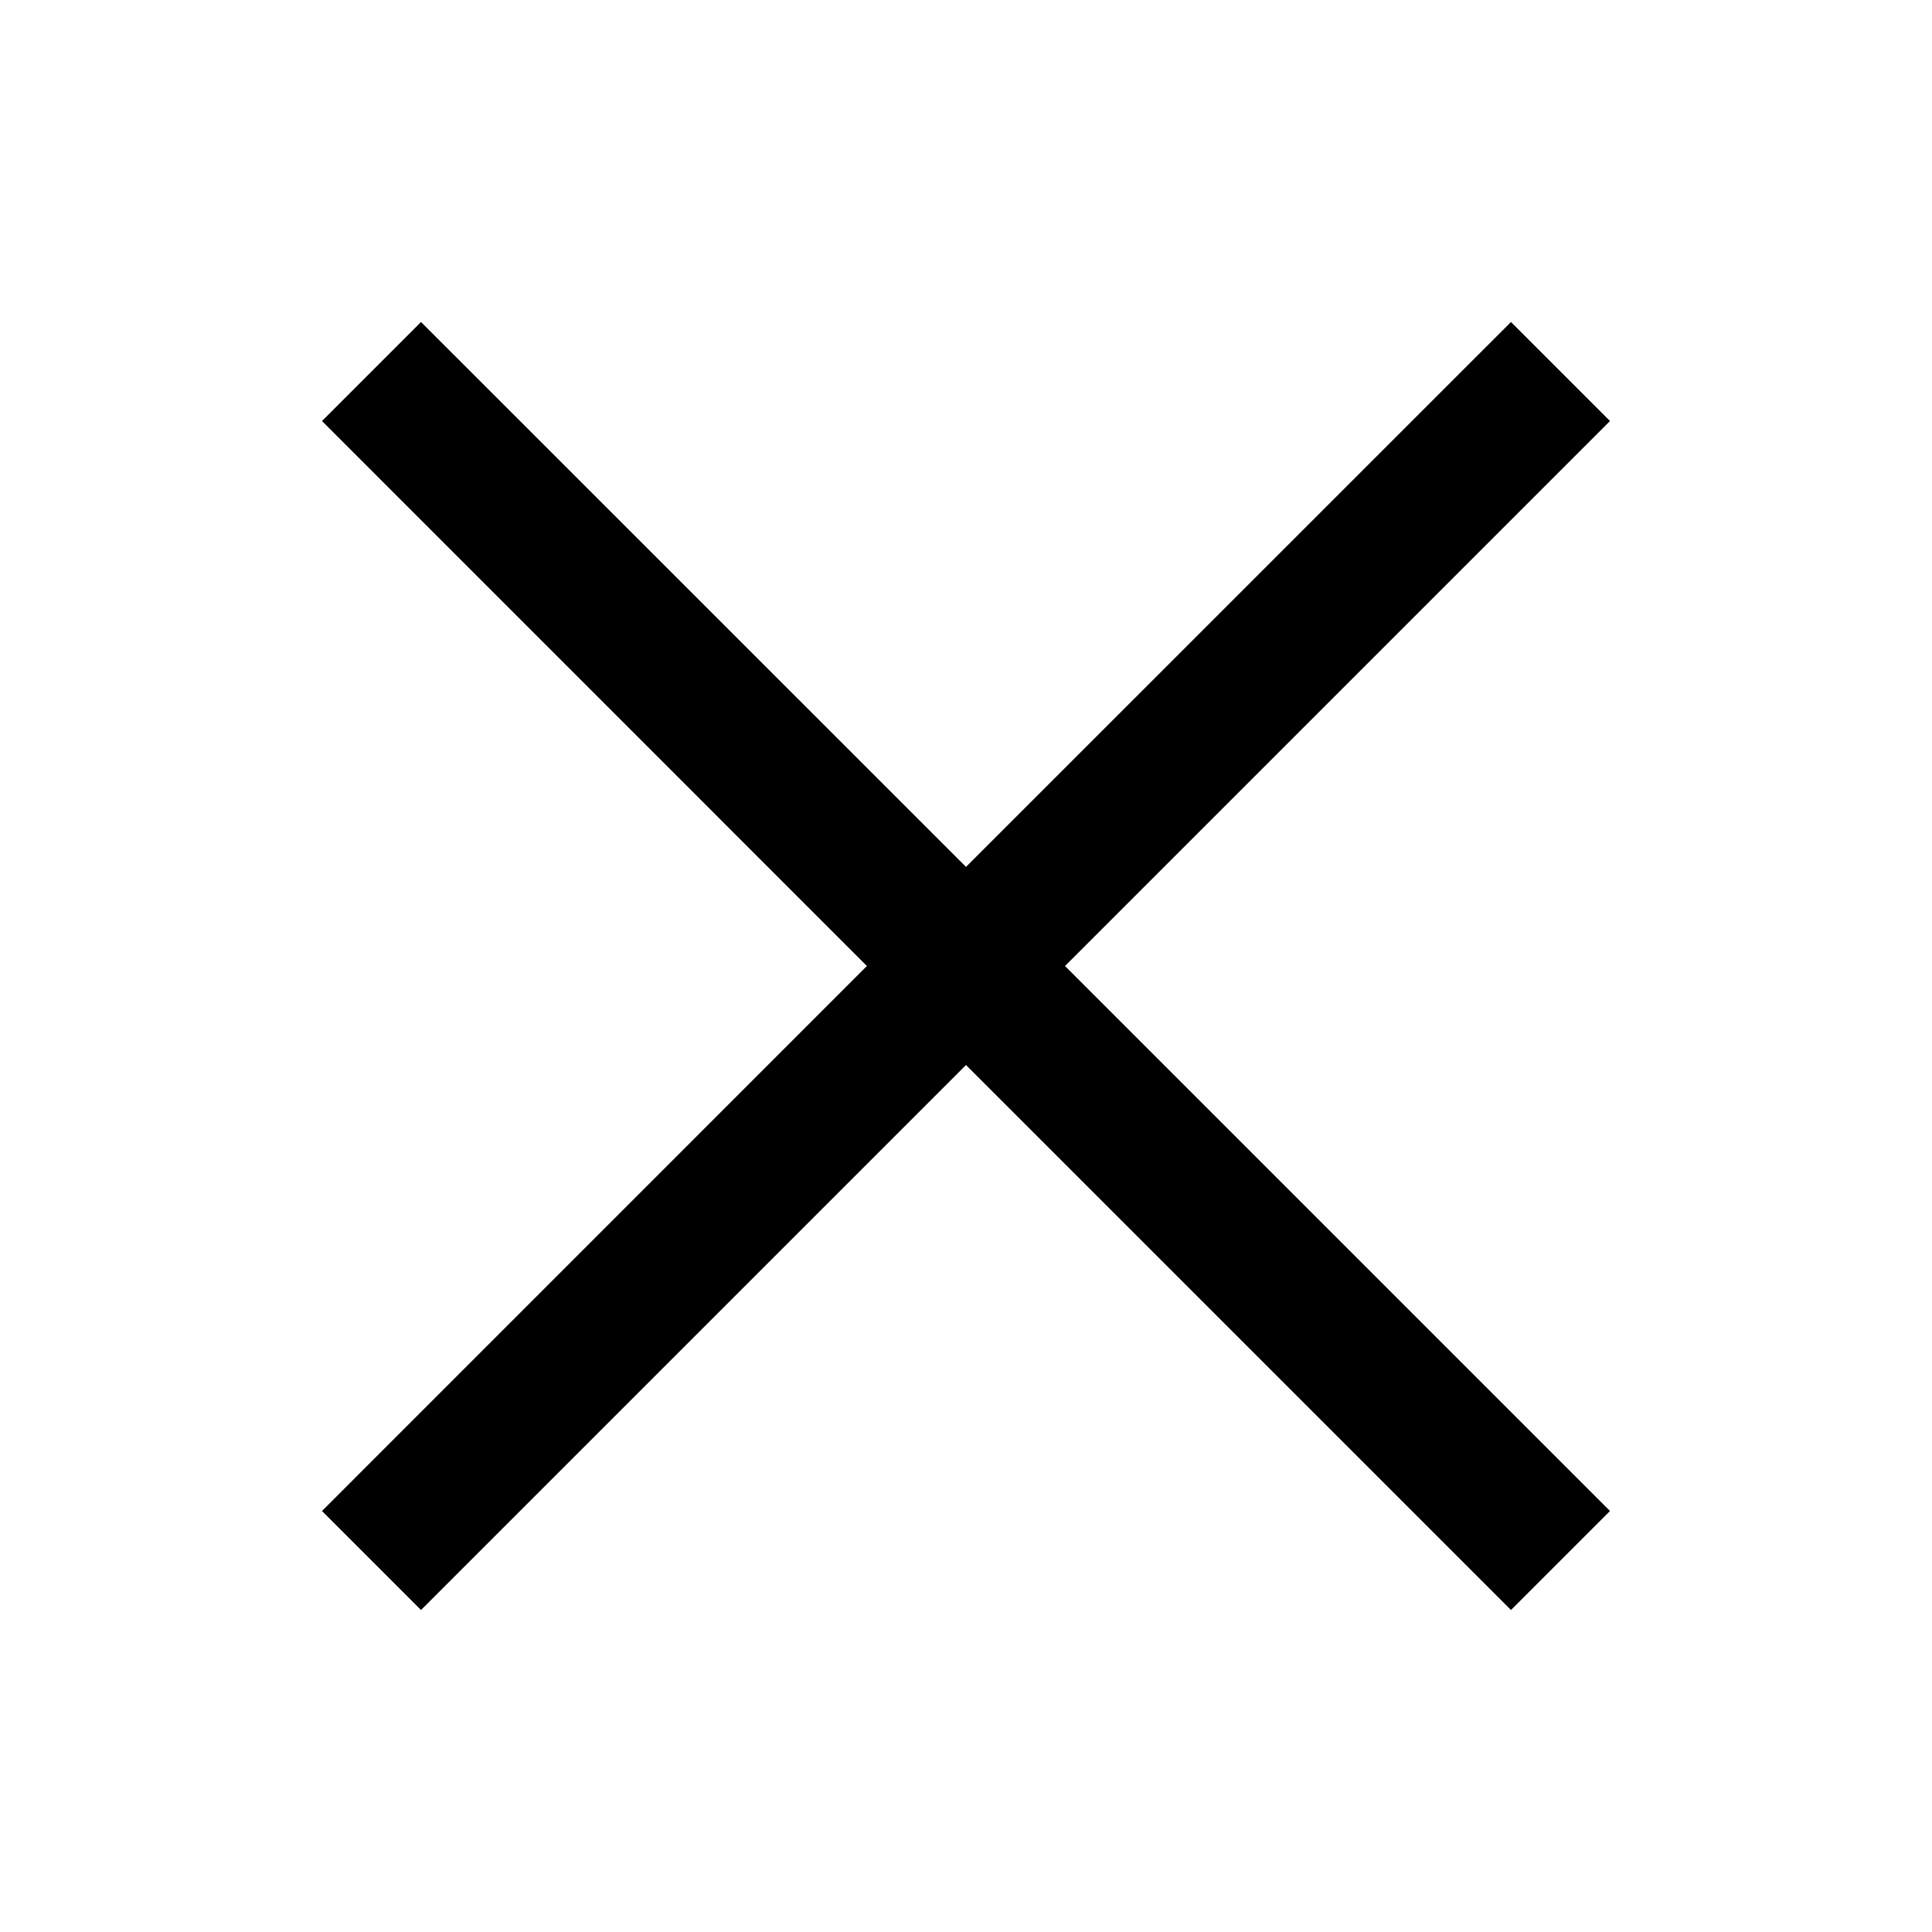
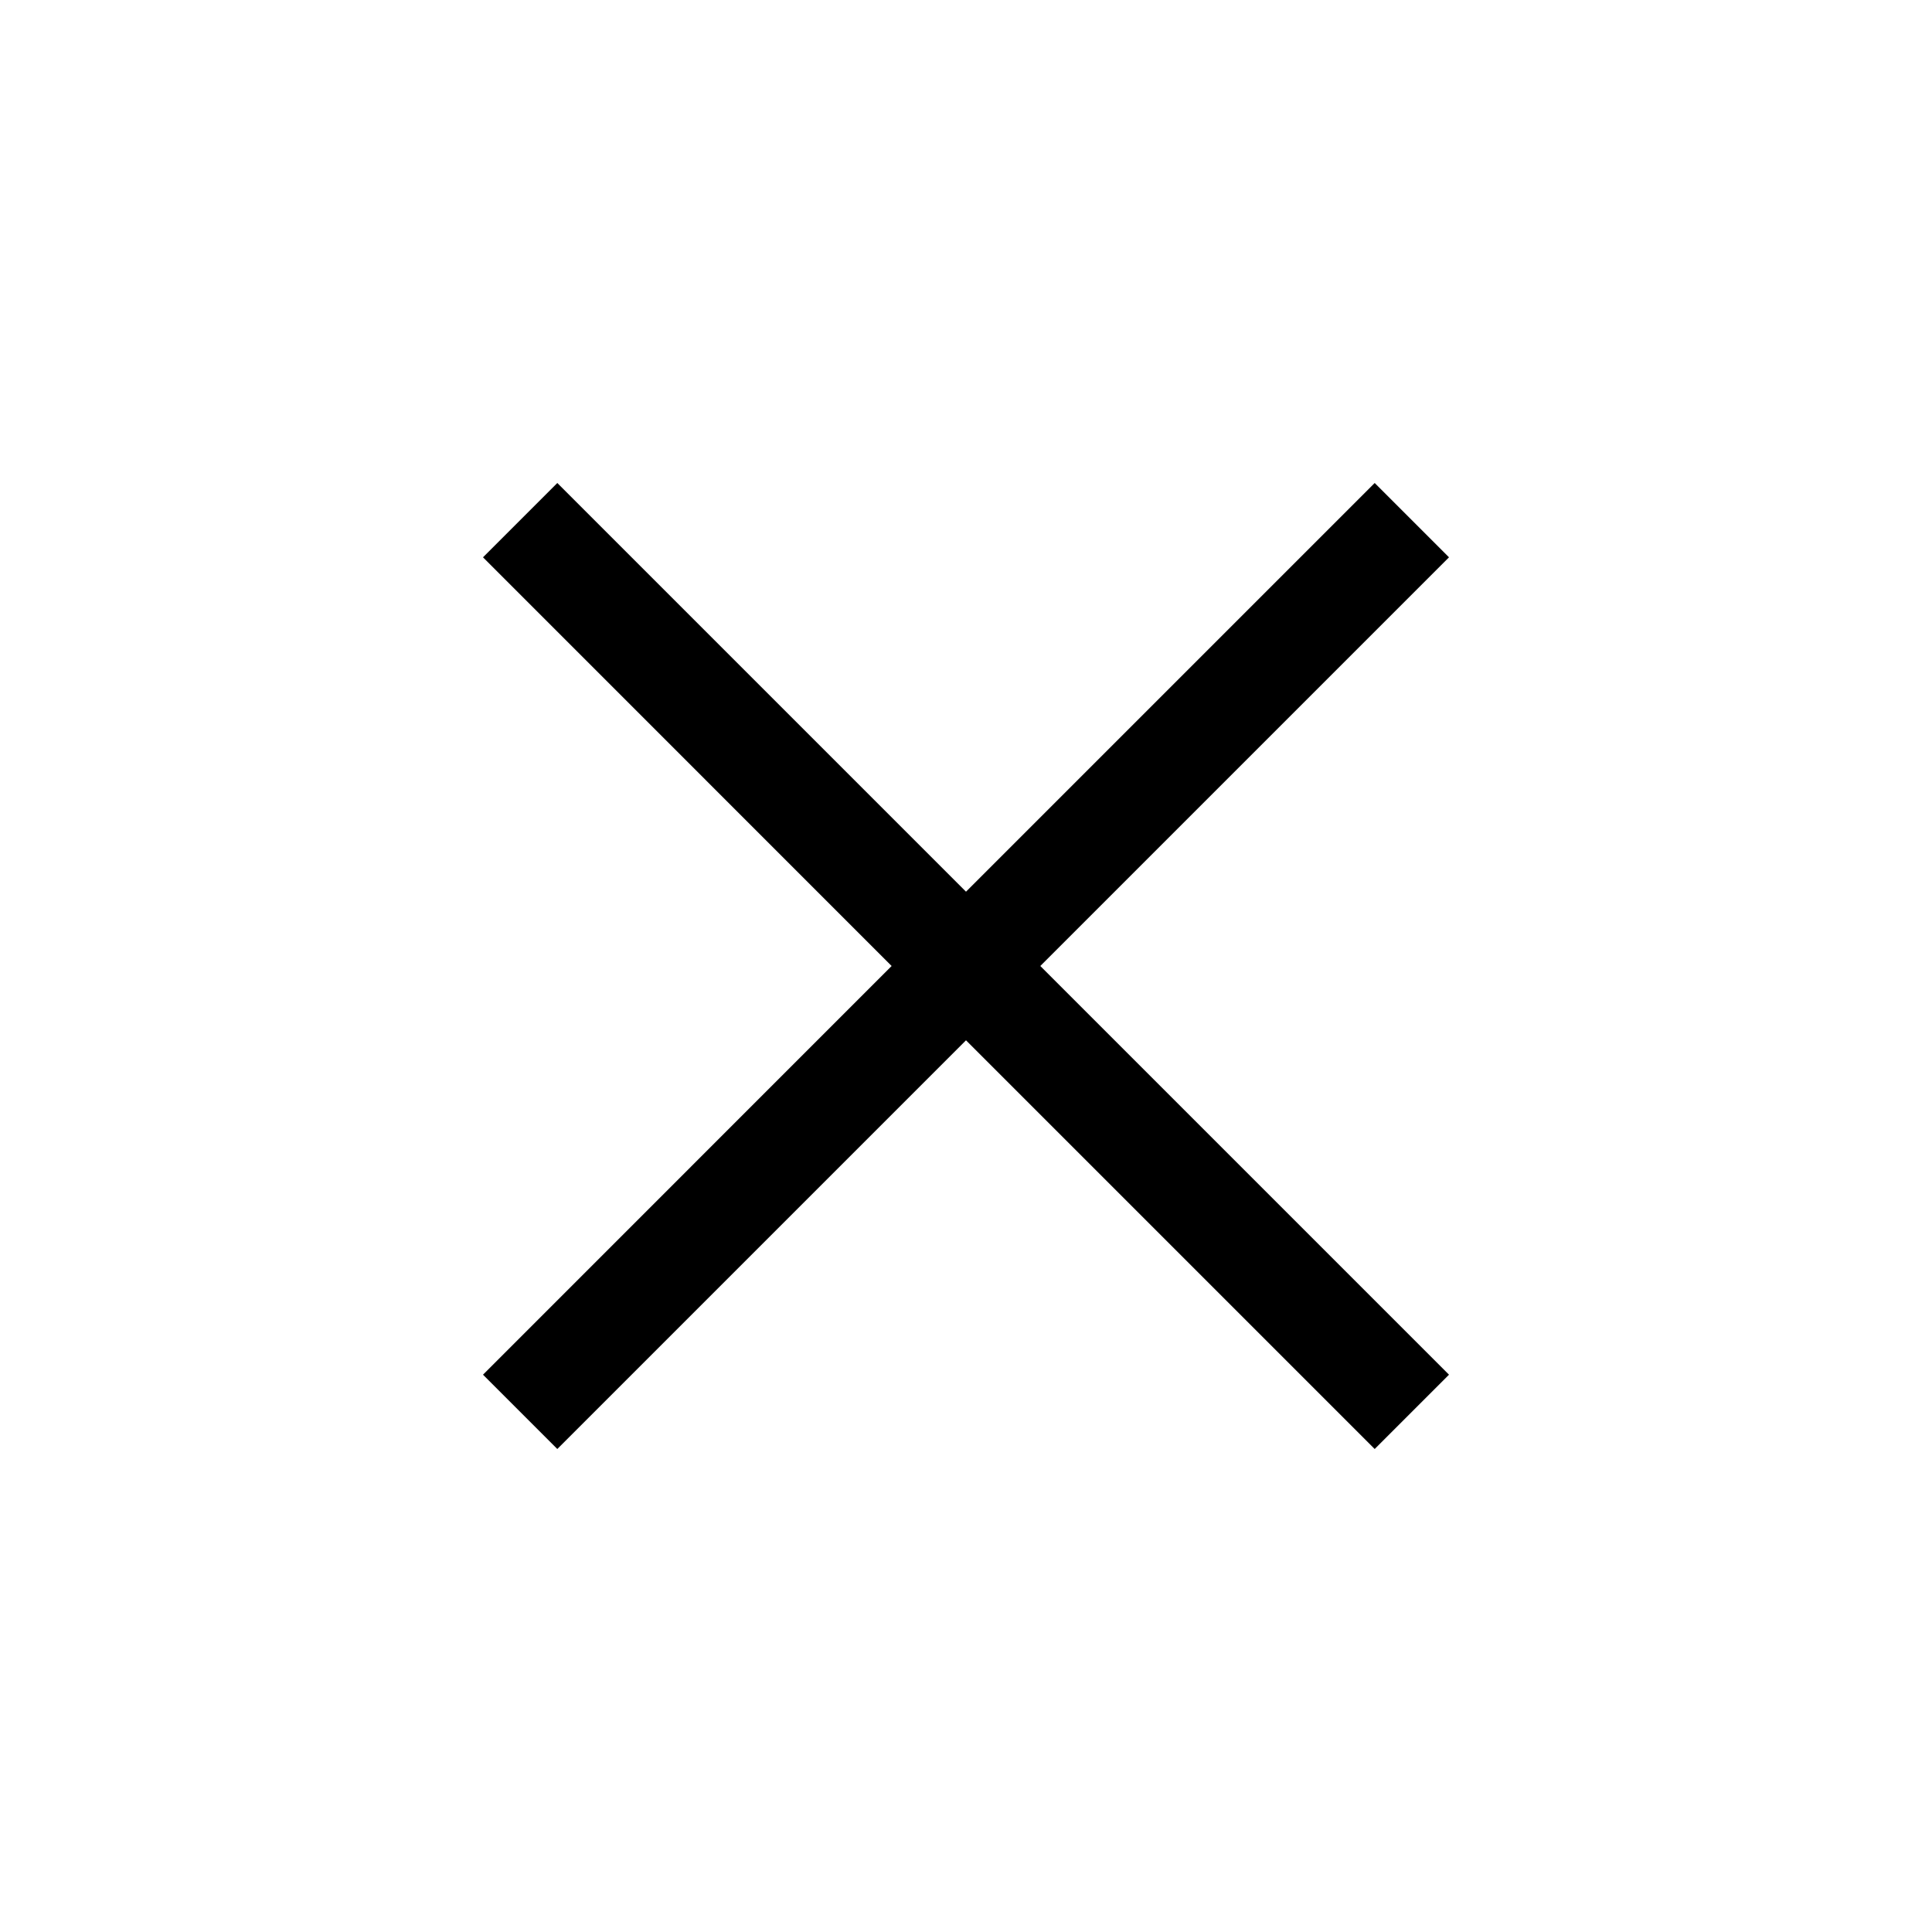
- <svg xmlns="http://www.w3.org/2000/svg" width="12" height="12" viewBox="0 0 24 24">
-   <path fillRule="evenodd" d="M18.77 4L20 5.23 13.23 12 20 18.77 18.77 20 12 13.23 5.23 20 4 18.77 10.769 12 4 5.23 5.23 4 12 10.769 18.77 4z" />
+ <svg xmlns="http://www.w3.org/2000/svg" width="24" height="24" viewBox="0 0 24 24">
+   <path fill-rule="evenodd" d="M17.077 6l.923.923L12.923 12 18 17.077l-.923.923L12 12.923 6.923 18 6 17.077 11.076 12 6 6.923 6.923 6 12 11.077 17.077 6z" />
</svg>
